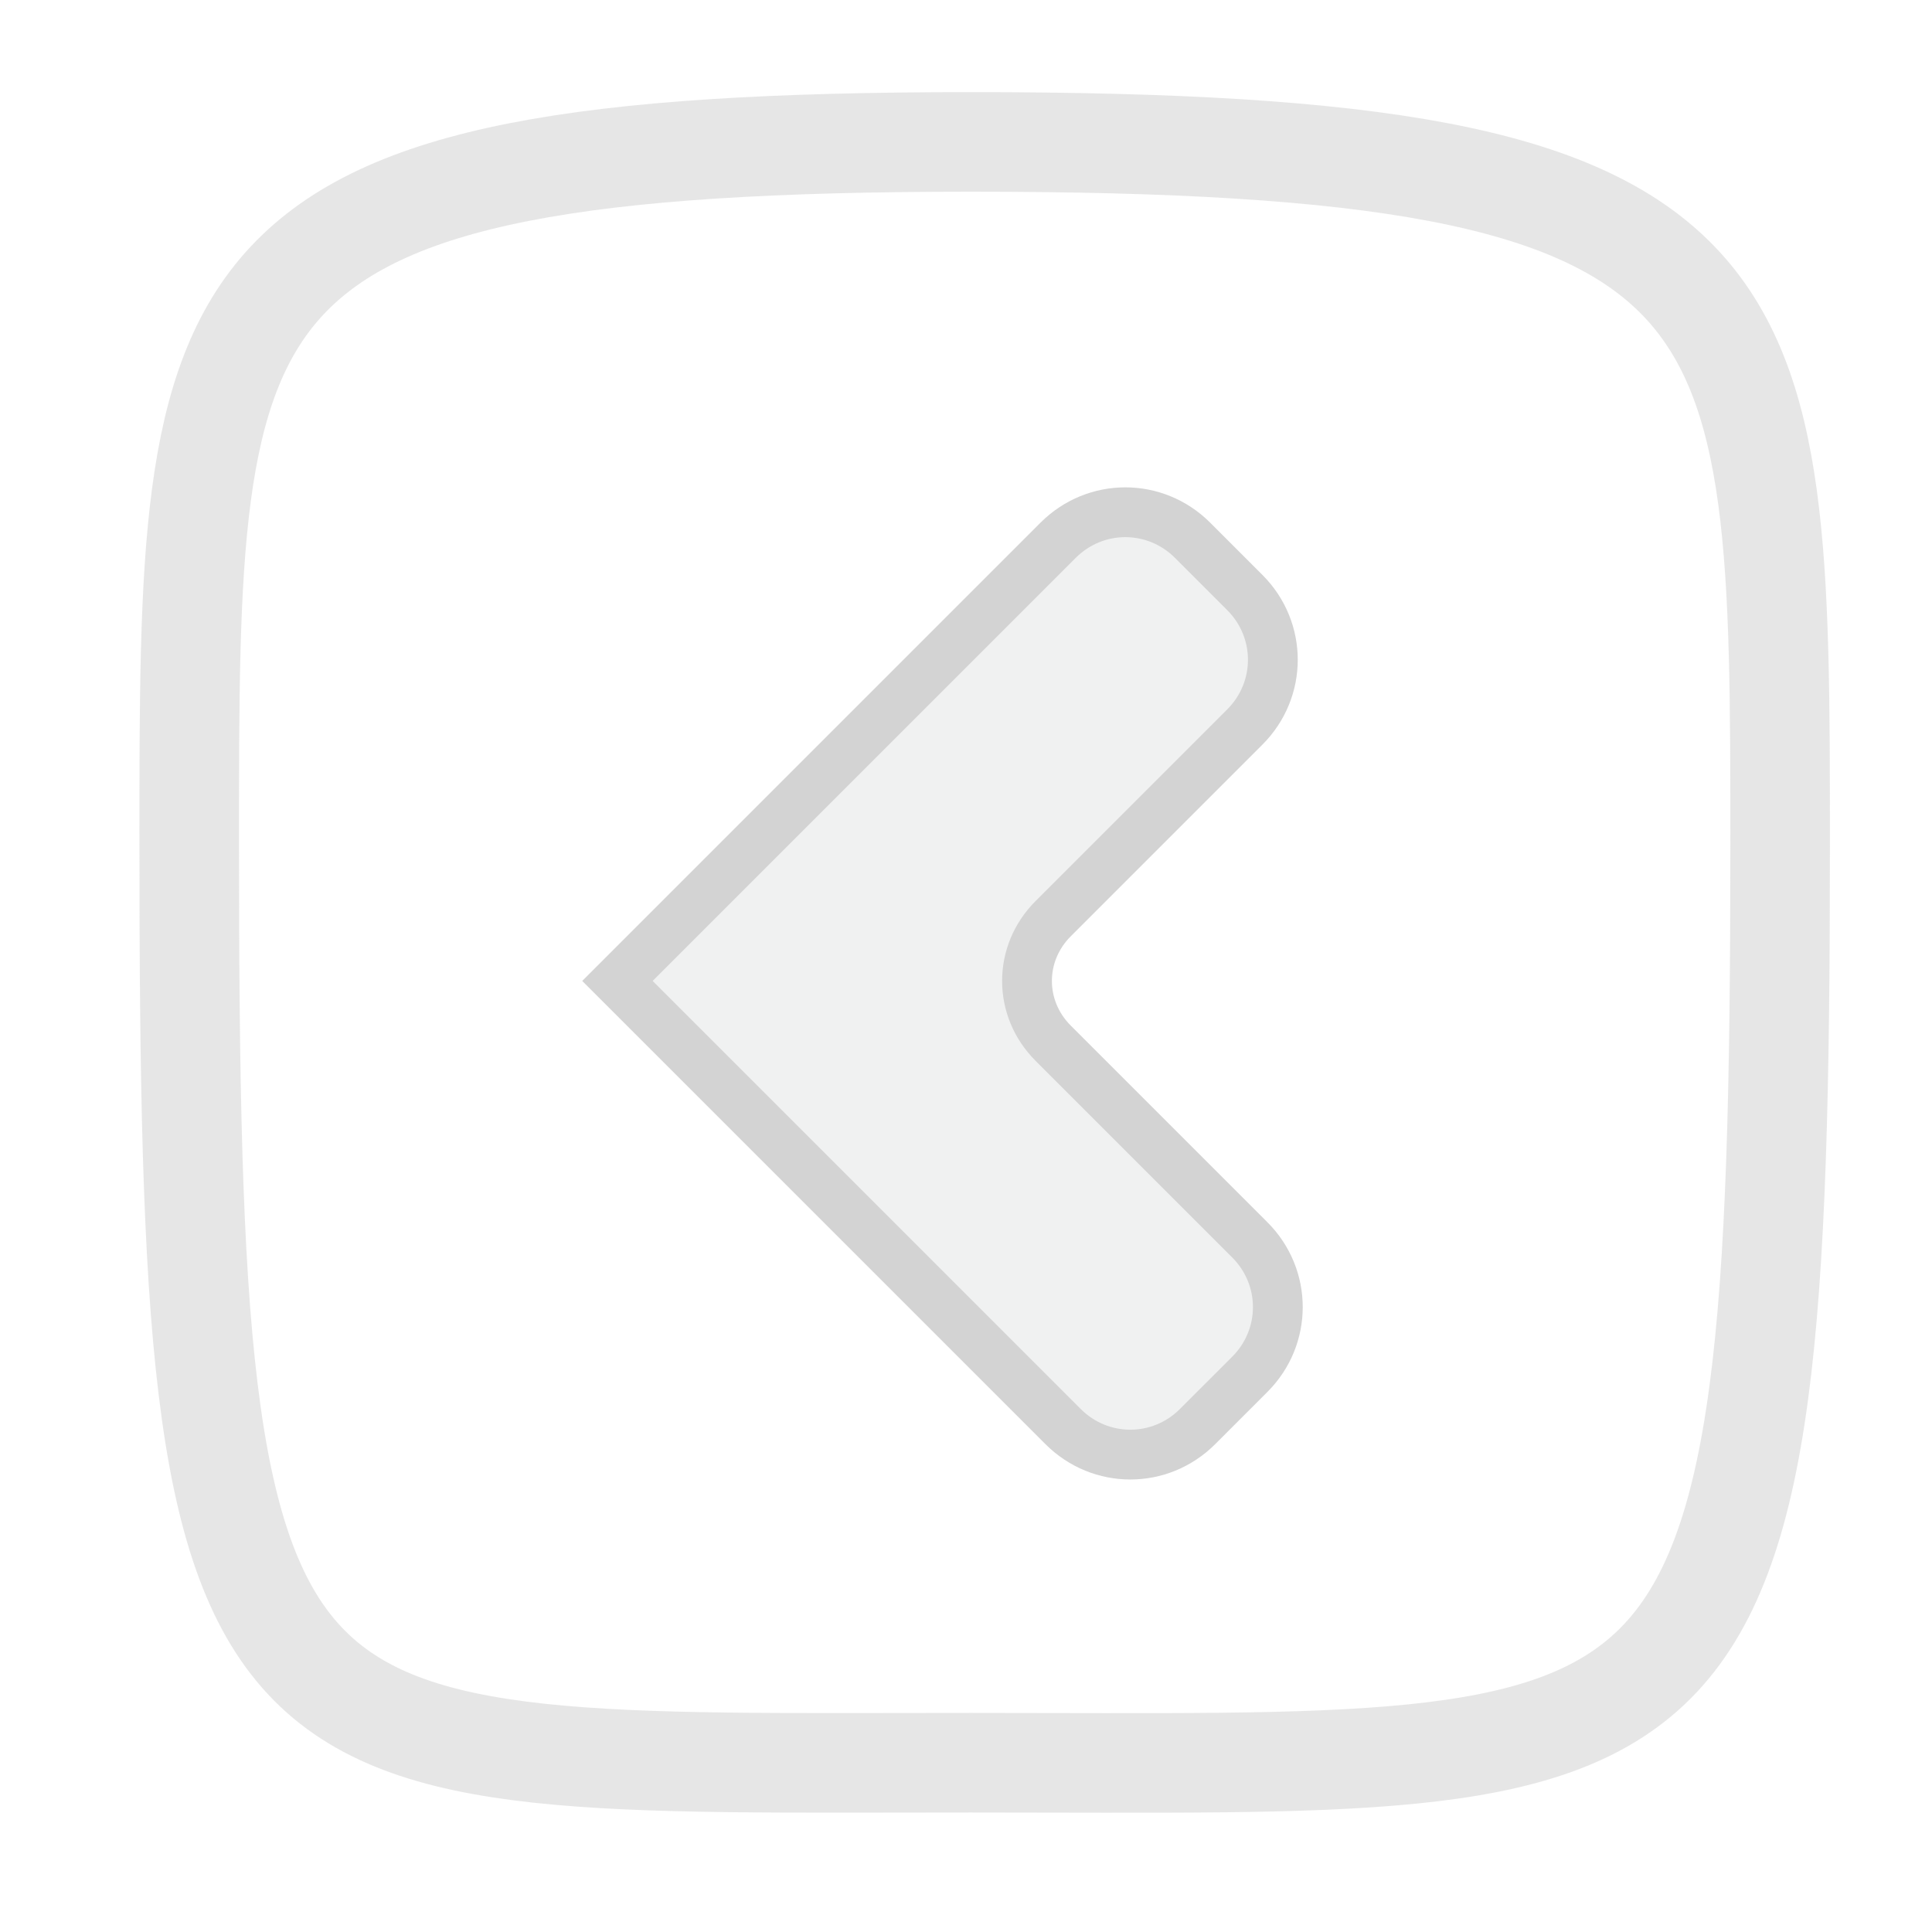
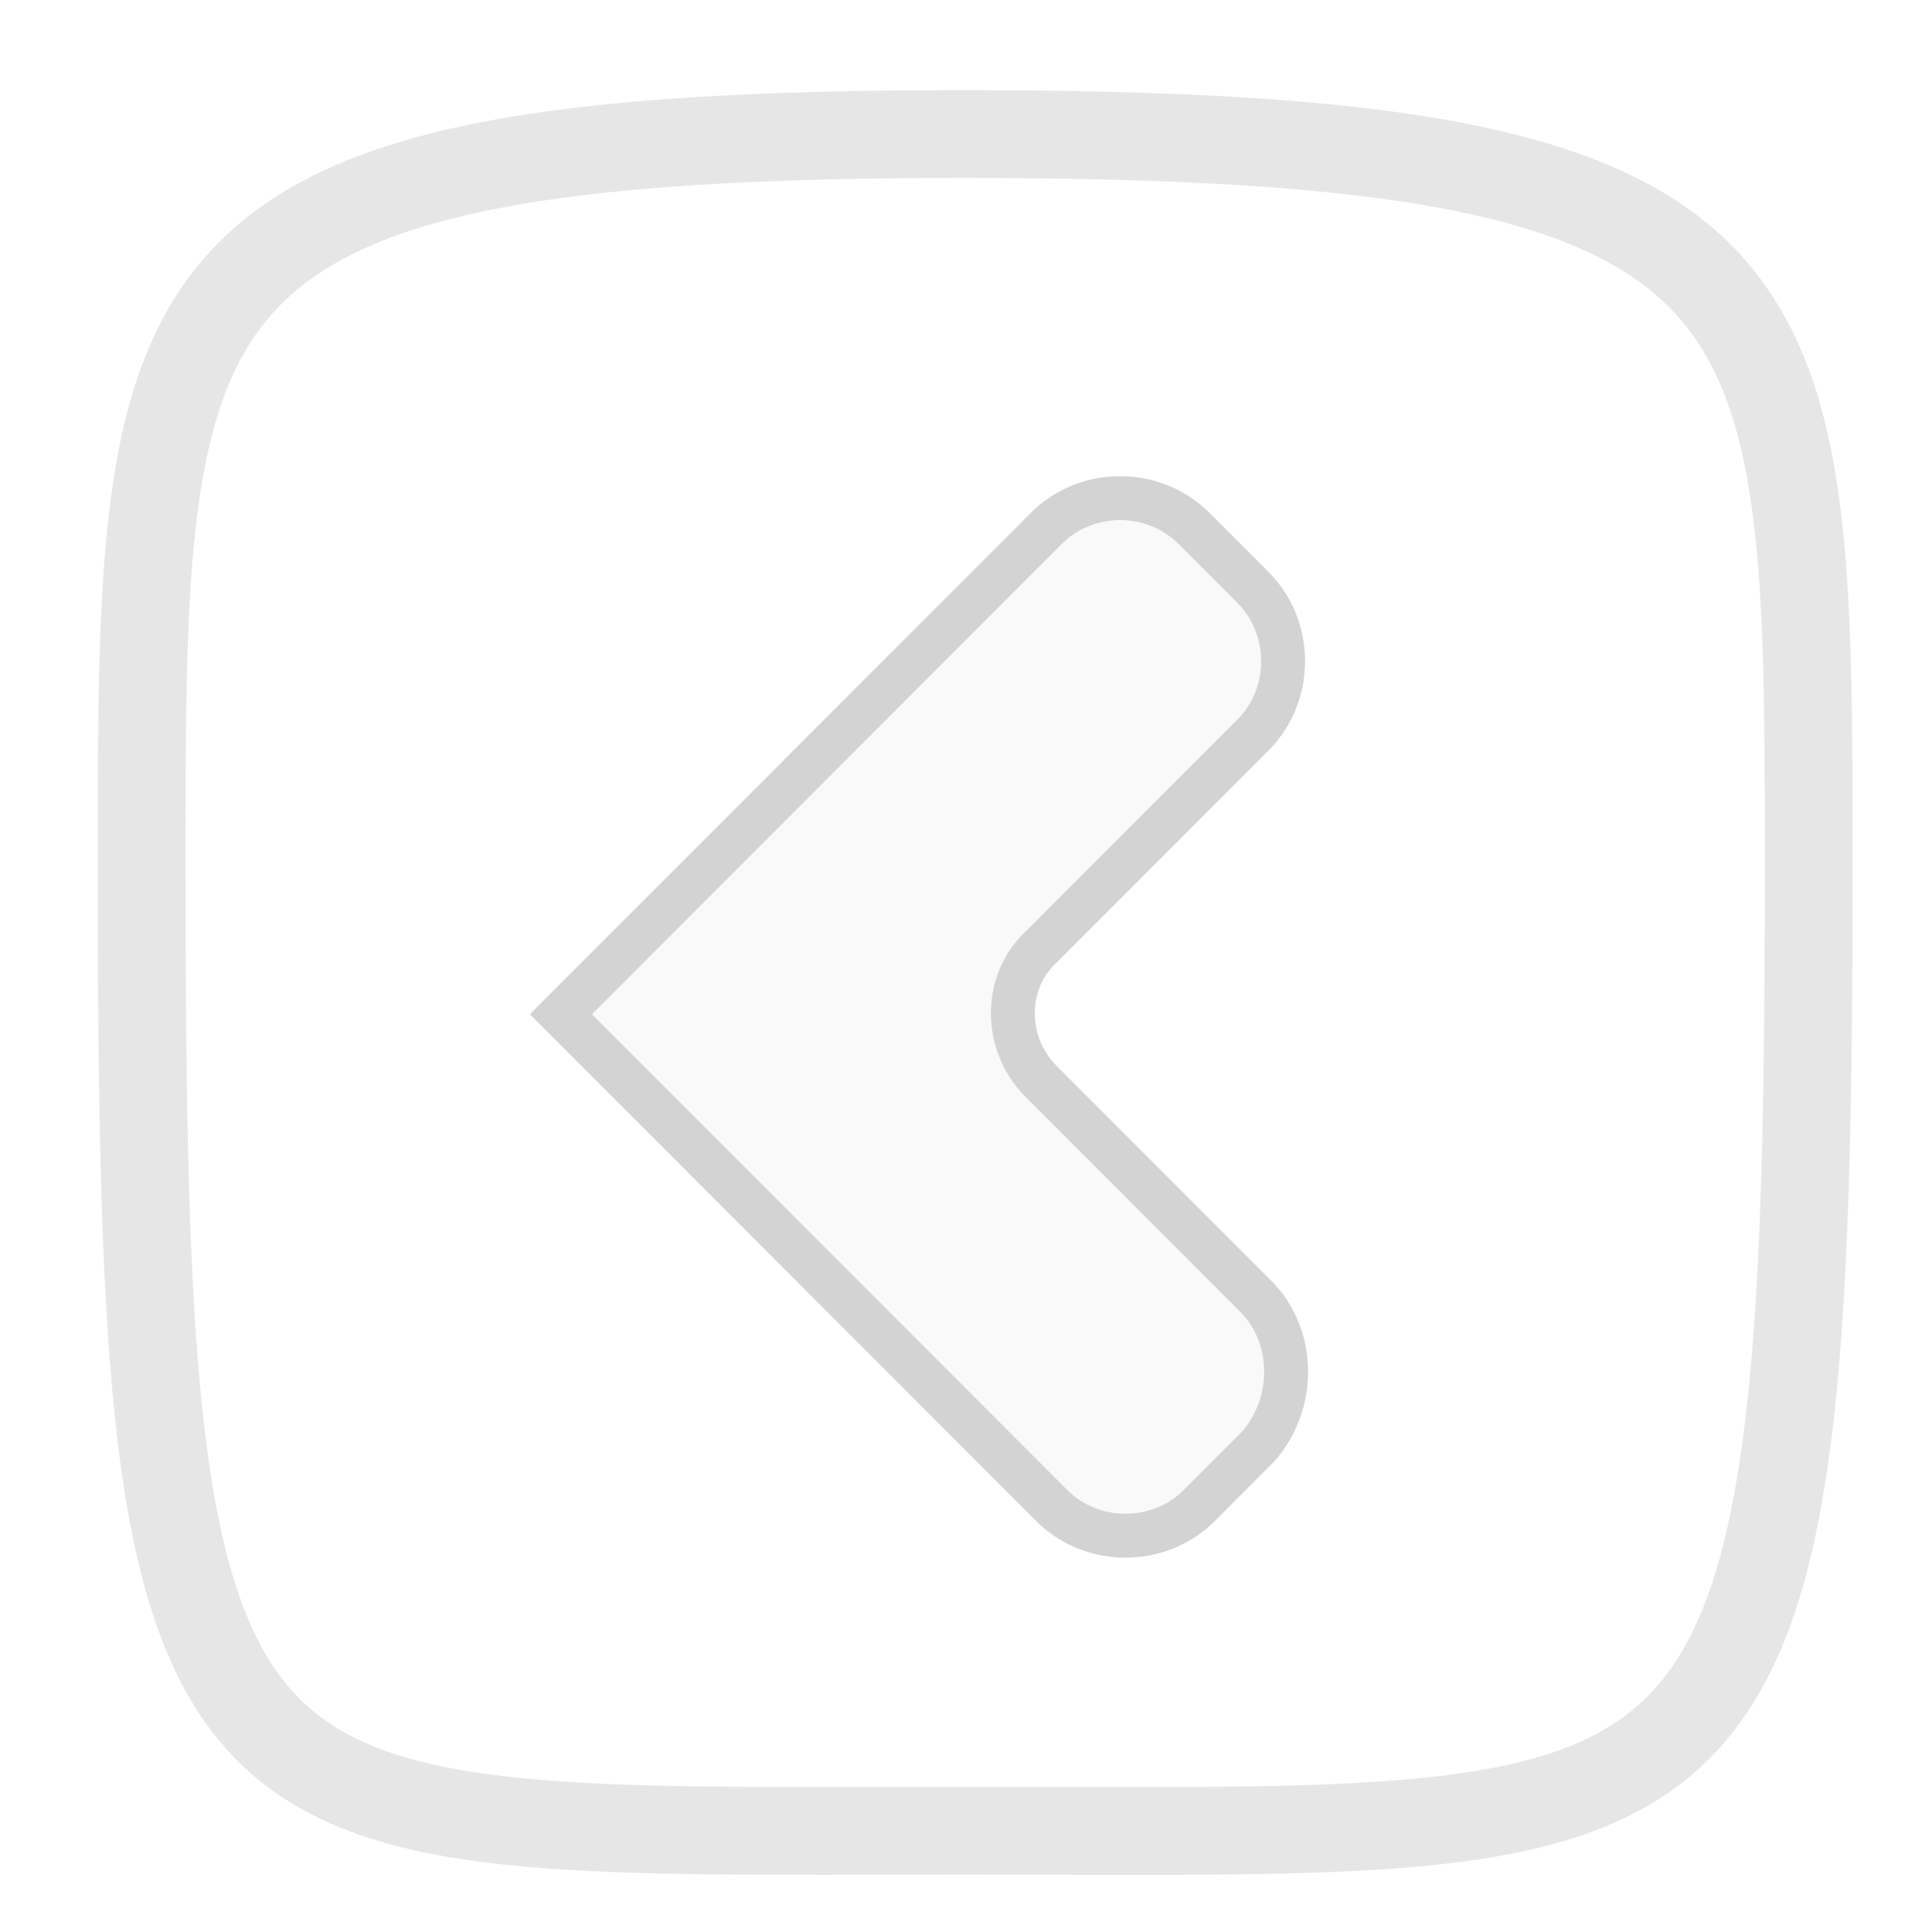
- <svg xmlns="http://www.w3.org/2000/svg" version="1.1" id="CLOSEBUTTON_x5F_On" x="0px" y="0px" viewBox="0 0 77.6 77.6" style="enable-background:new 0 0 77.6 77.6;" xml:space="preserve">
-   <style type="text/css">
- 	.st0{opacity:0.25;enable-background:new    ;}
- 	.st1{fill:#C4C6C6;stroke:#D1D1D1;stroke-width:0.5;stroke-miterlimit:10;}
- 	.st2{opacity:0.5;fill:none;stroke:#CECECE;stroke-width:4;stroke-miterlimit:10;enable-background:new    ;}
- 	.st3{fill:none;stroke:#D3D3D3;stroke-width:2;stroke-miterlimit:10;}
- </style>
-   <g class="st0">
-     <path class="st1" d="M50.2,49.8l-7.9-7.9c-1.4-1.4-1.4-3.6,0-5l7.7-7.7c1.5-1.5,1.5-3.9,0-5.4l-2.1-2.1c-1.5-1.5-3.9-1.5-5.4,0   L24.8,39.4l17.9,17.9c1.5,1.5,3.9,1.5,5.4,0l2.1-2.1C51.7,53.7,51.7,51.3,50.2,49.8z" />
-   </g>
-   <path class="st2" d="M39,70.8c-29.5,0-31.4,1.4-31.4-37c0-22.6,0-28.1,31.4-28.1c32.5,0,32.5,5.5,32.5,28.3  C71.5,72.4,69,70.8,39,70.8z" />
-   <g>
-     <path class="st3" d="M50.2,49.8l-7.9-7.9c-1.4-1.4-1.4-3.6,0-5l7.7-7.7c1.5-1.5,1.5-3.9,0-5.4l-2.1-2.1c-1.5-1.5-3.9-1.5-5.4,0   L24.8,39.4l17.9,17.9c1.5,1.5,3.9,1.5,5.4,0l2.1-2.1C51.7,53.7,51.7,51.3,50.2,49.8z" />
-   </g>
+ <svg xmlns="http://www.w3.org/2000/svg" version="1.1" id="CLOSEBUTTON_x5F_On" x="0px" y="0px" viewBox="0 0 88 88" style="enable-background:new 0 0 88 88;" xml:space="preserve">
+   <path style="opacity:0.5;fill:none;stroke:#CECECE;stroke-width:4;stroke-miterlimit:10;enable-background:new    ;" d="  M43.835,83.386c-35.054,0-37.383,1.748-37.383-43.944c0-26.809,0-33.337,37.383-33.337c38.664,0,38.548,6.527,38.548,33.57  C82.383,85.367,79.472,83.386,43.835,83.386z" />
+   <path style="fill:#E5E5E5;fill-opacity:0.2;stroke:#D3D3D3;stroke-width:2;stroke-miterlimit:10;" d="M57.191,59.036l-9.774-9.782  c-1.71-1.712-1.71-4.524,0-6.114l9.652-9.66c1.833-1.834,1.833-4.891,0-6.725l-2.688-2.69c-1.833-1.834-4.887-1.834-6.719,0  L25.549,46.197l22.357,22.377c1.833,1.834,4.887,1.834,6.719,0l2.688-2.69C59.024,63.927,59.024,60.87,57.191,59.036z" />
</svg>
